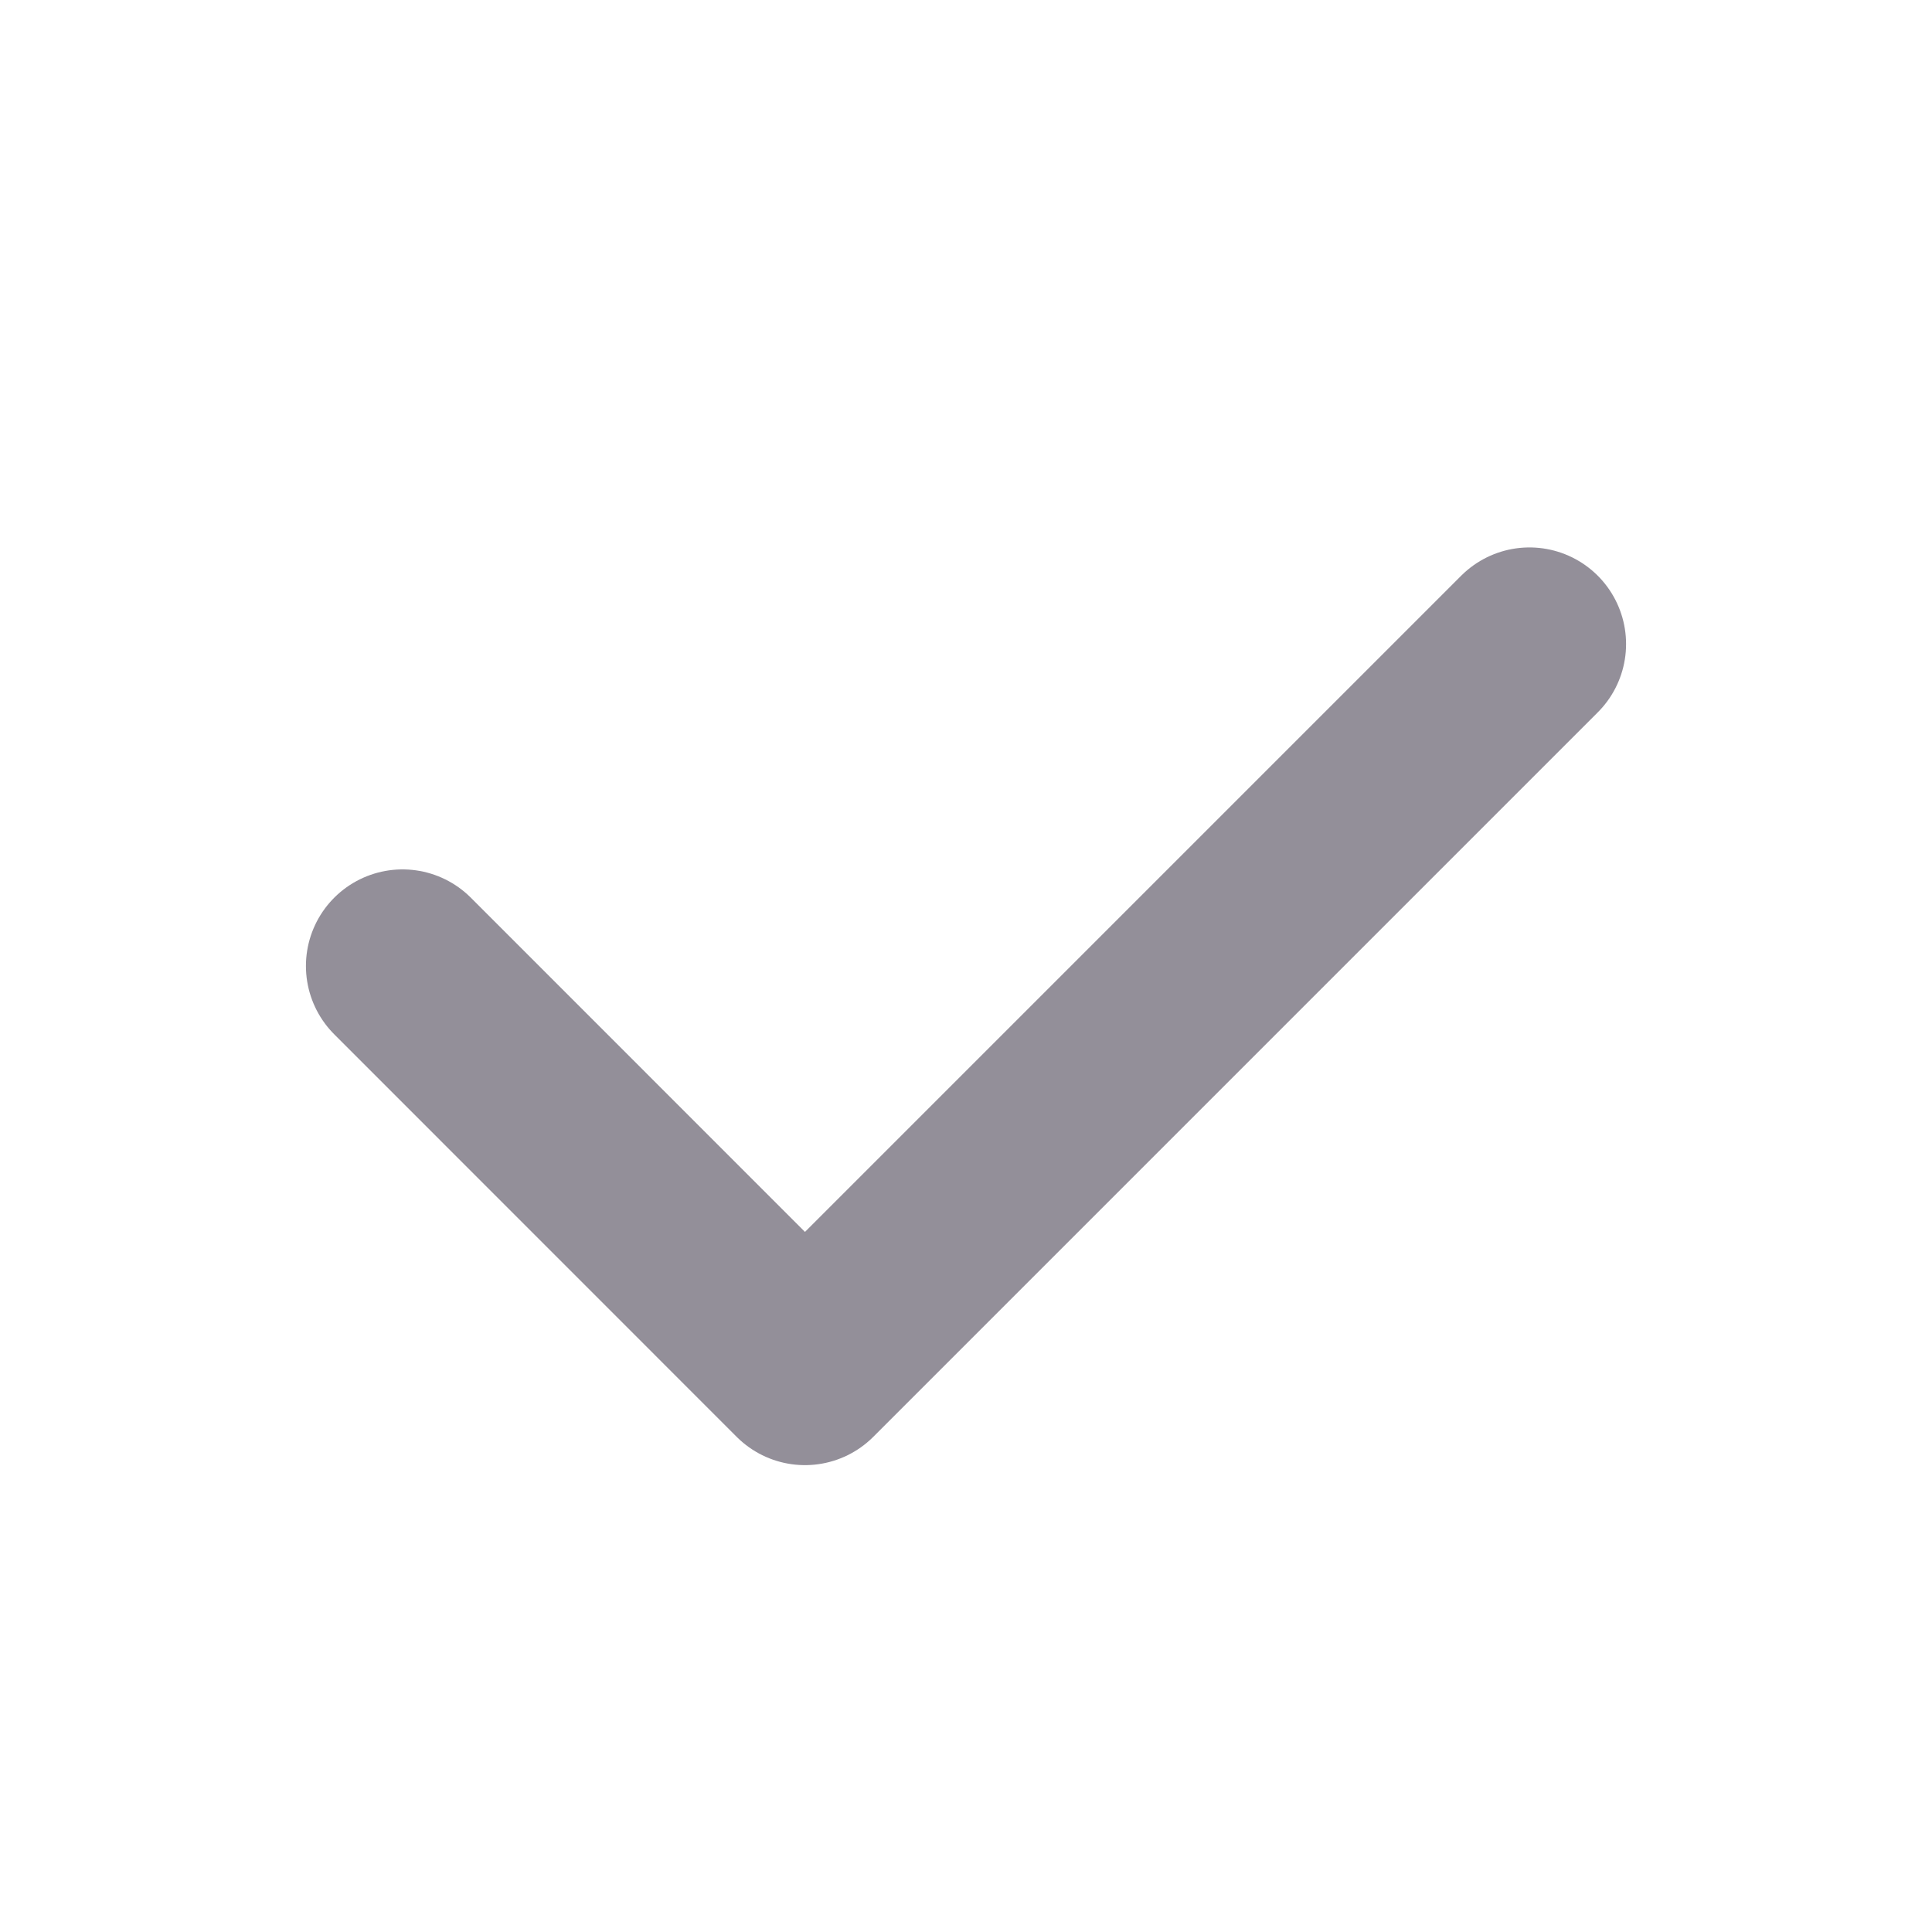
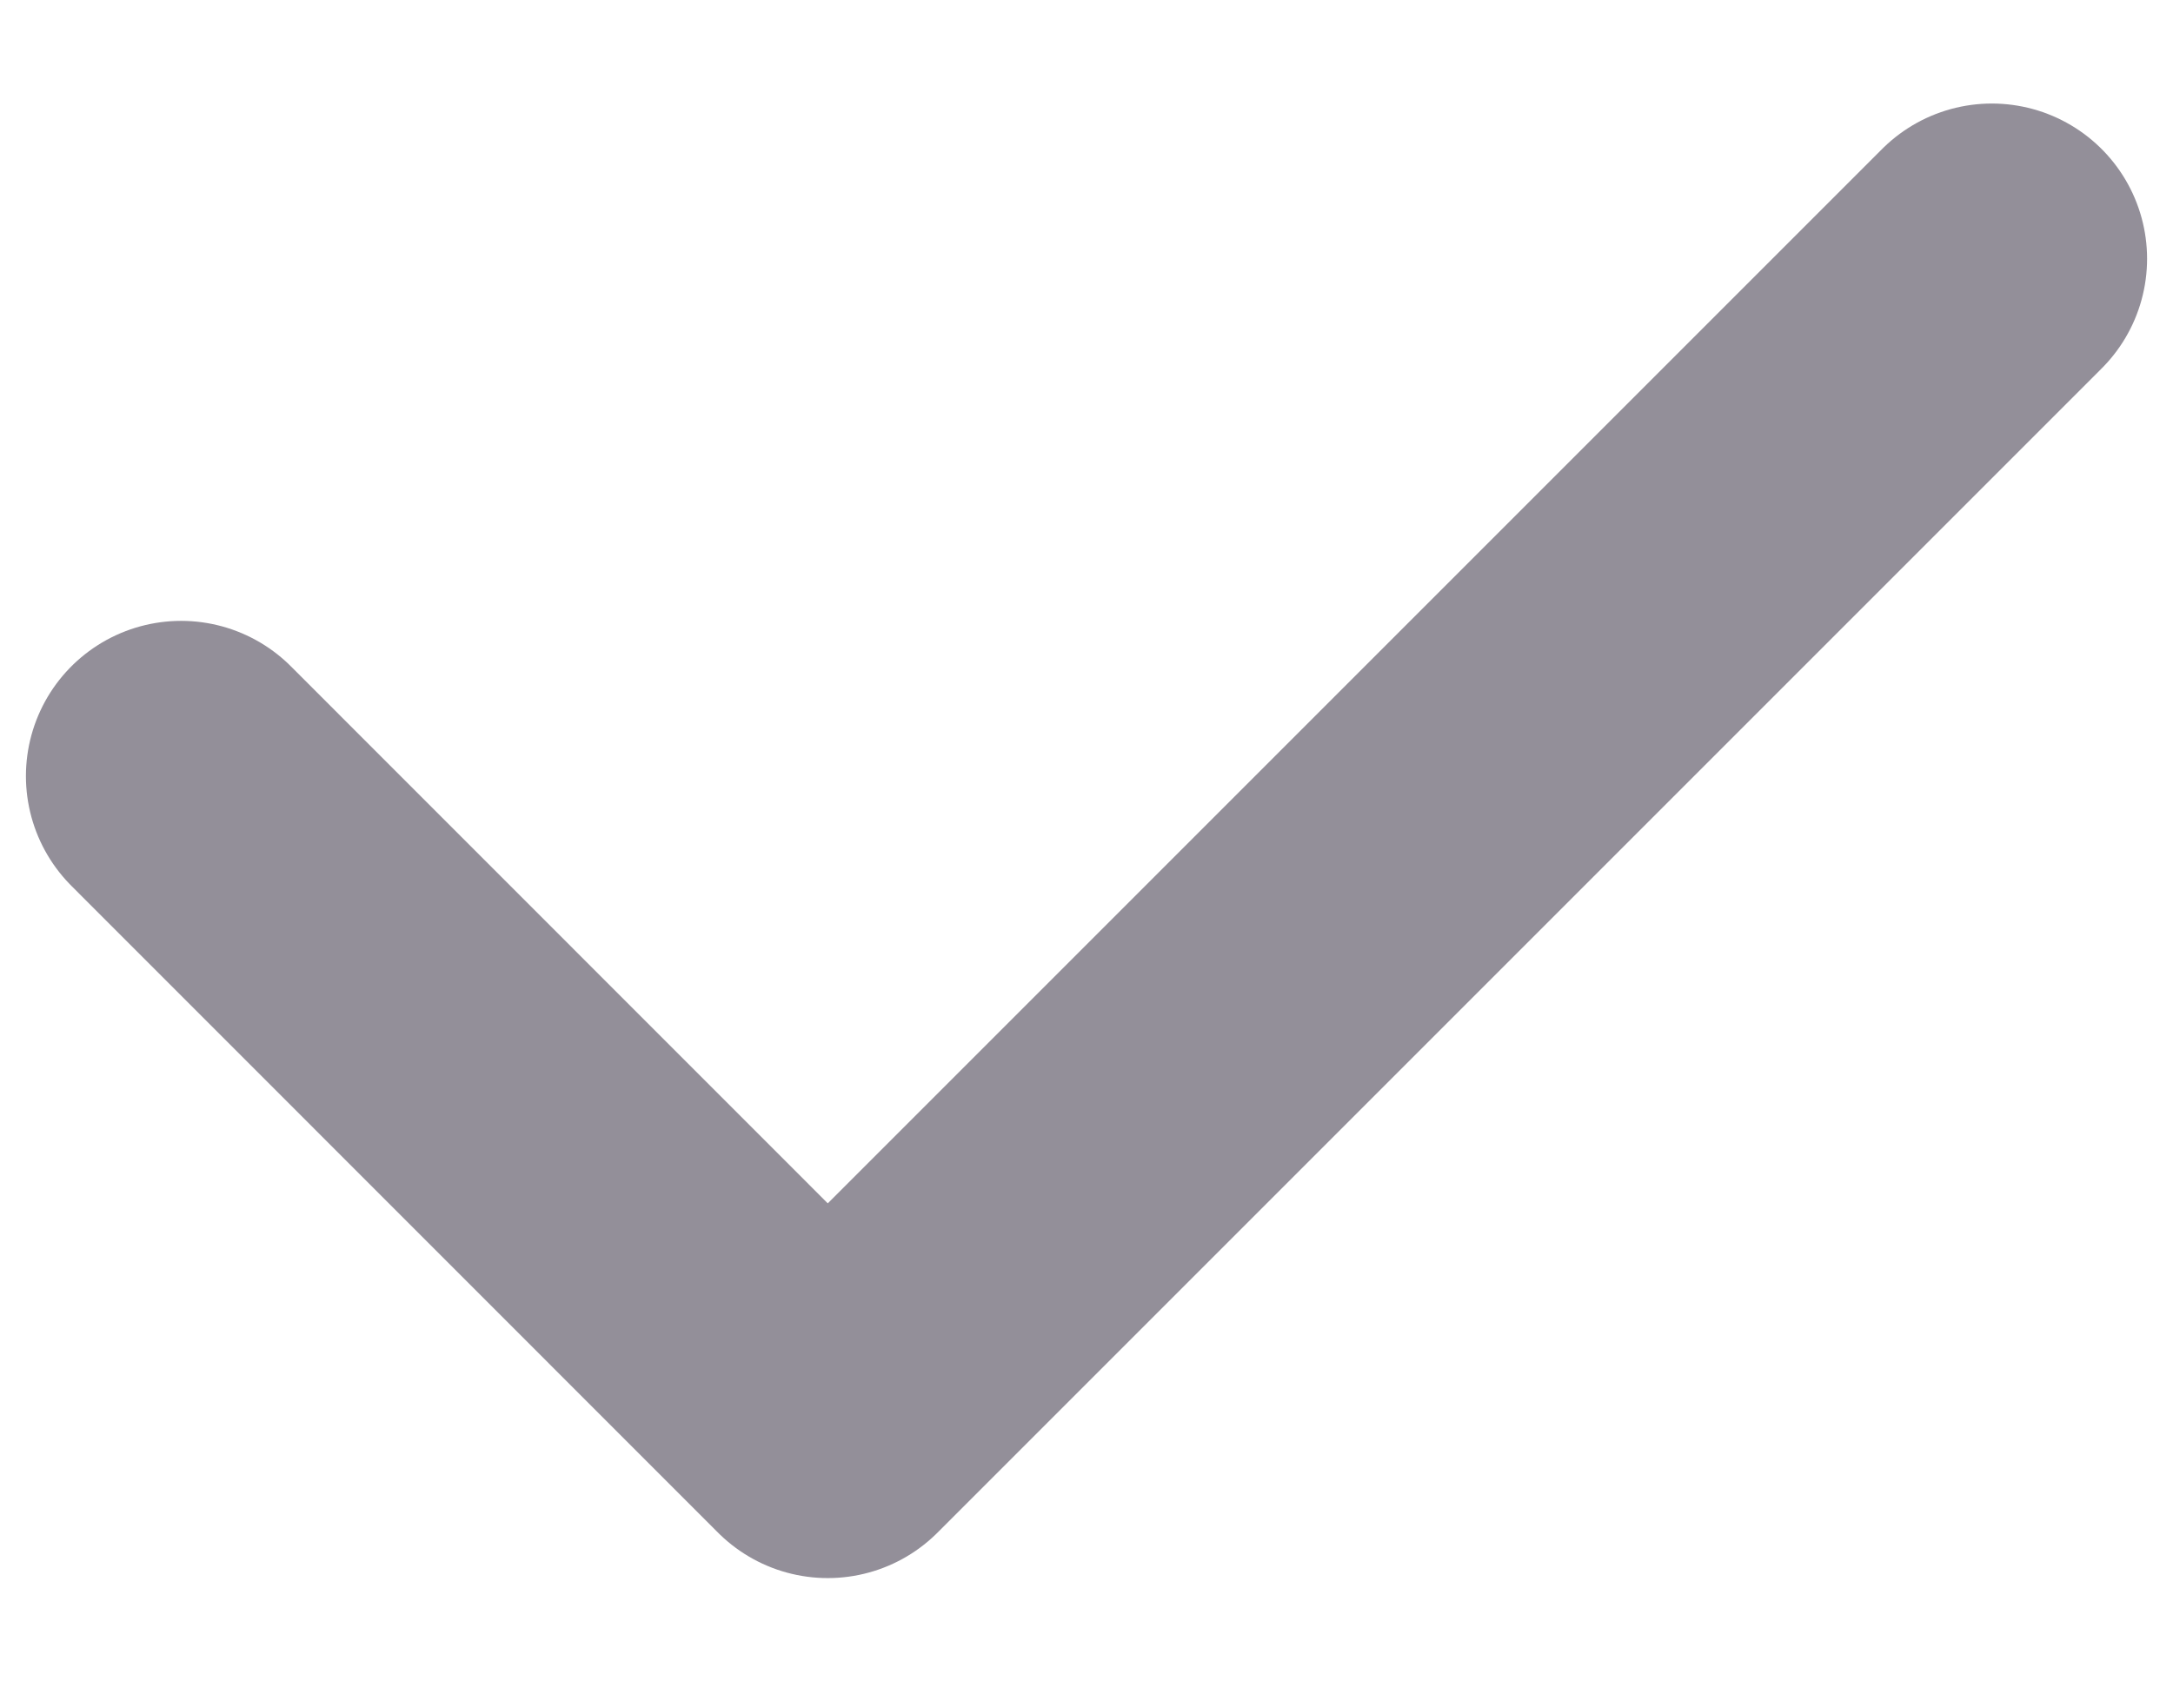
- <svg xmlns="http://www.w3.org/2000/svg" width="20" height="20" viewBox="0 0 20 20" fill="none">
-   <path d="M4.167 10L8.333 14.167L15.833 6.667" stroke="#938F99" stroke-width="2" stroke-linecap="round" stroke-linejoin="round" />
+ <svg xmlns="http://www.w3.org/2000/svg" width="14" height="11" viewBox="0 0 14 11" fill="none">
+   <path d="M1.167 5L5.333 9.167L12.833 1.667" stroke="#938F99" stroke-width="2" stroke-linecap="round" stroke-linejoin="round" />
</svg>
